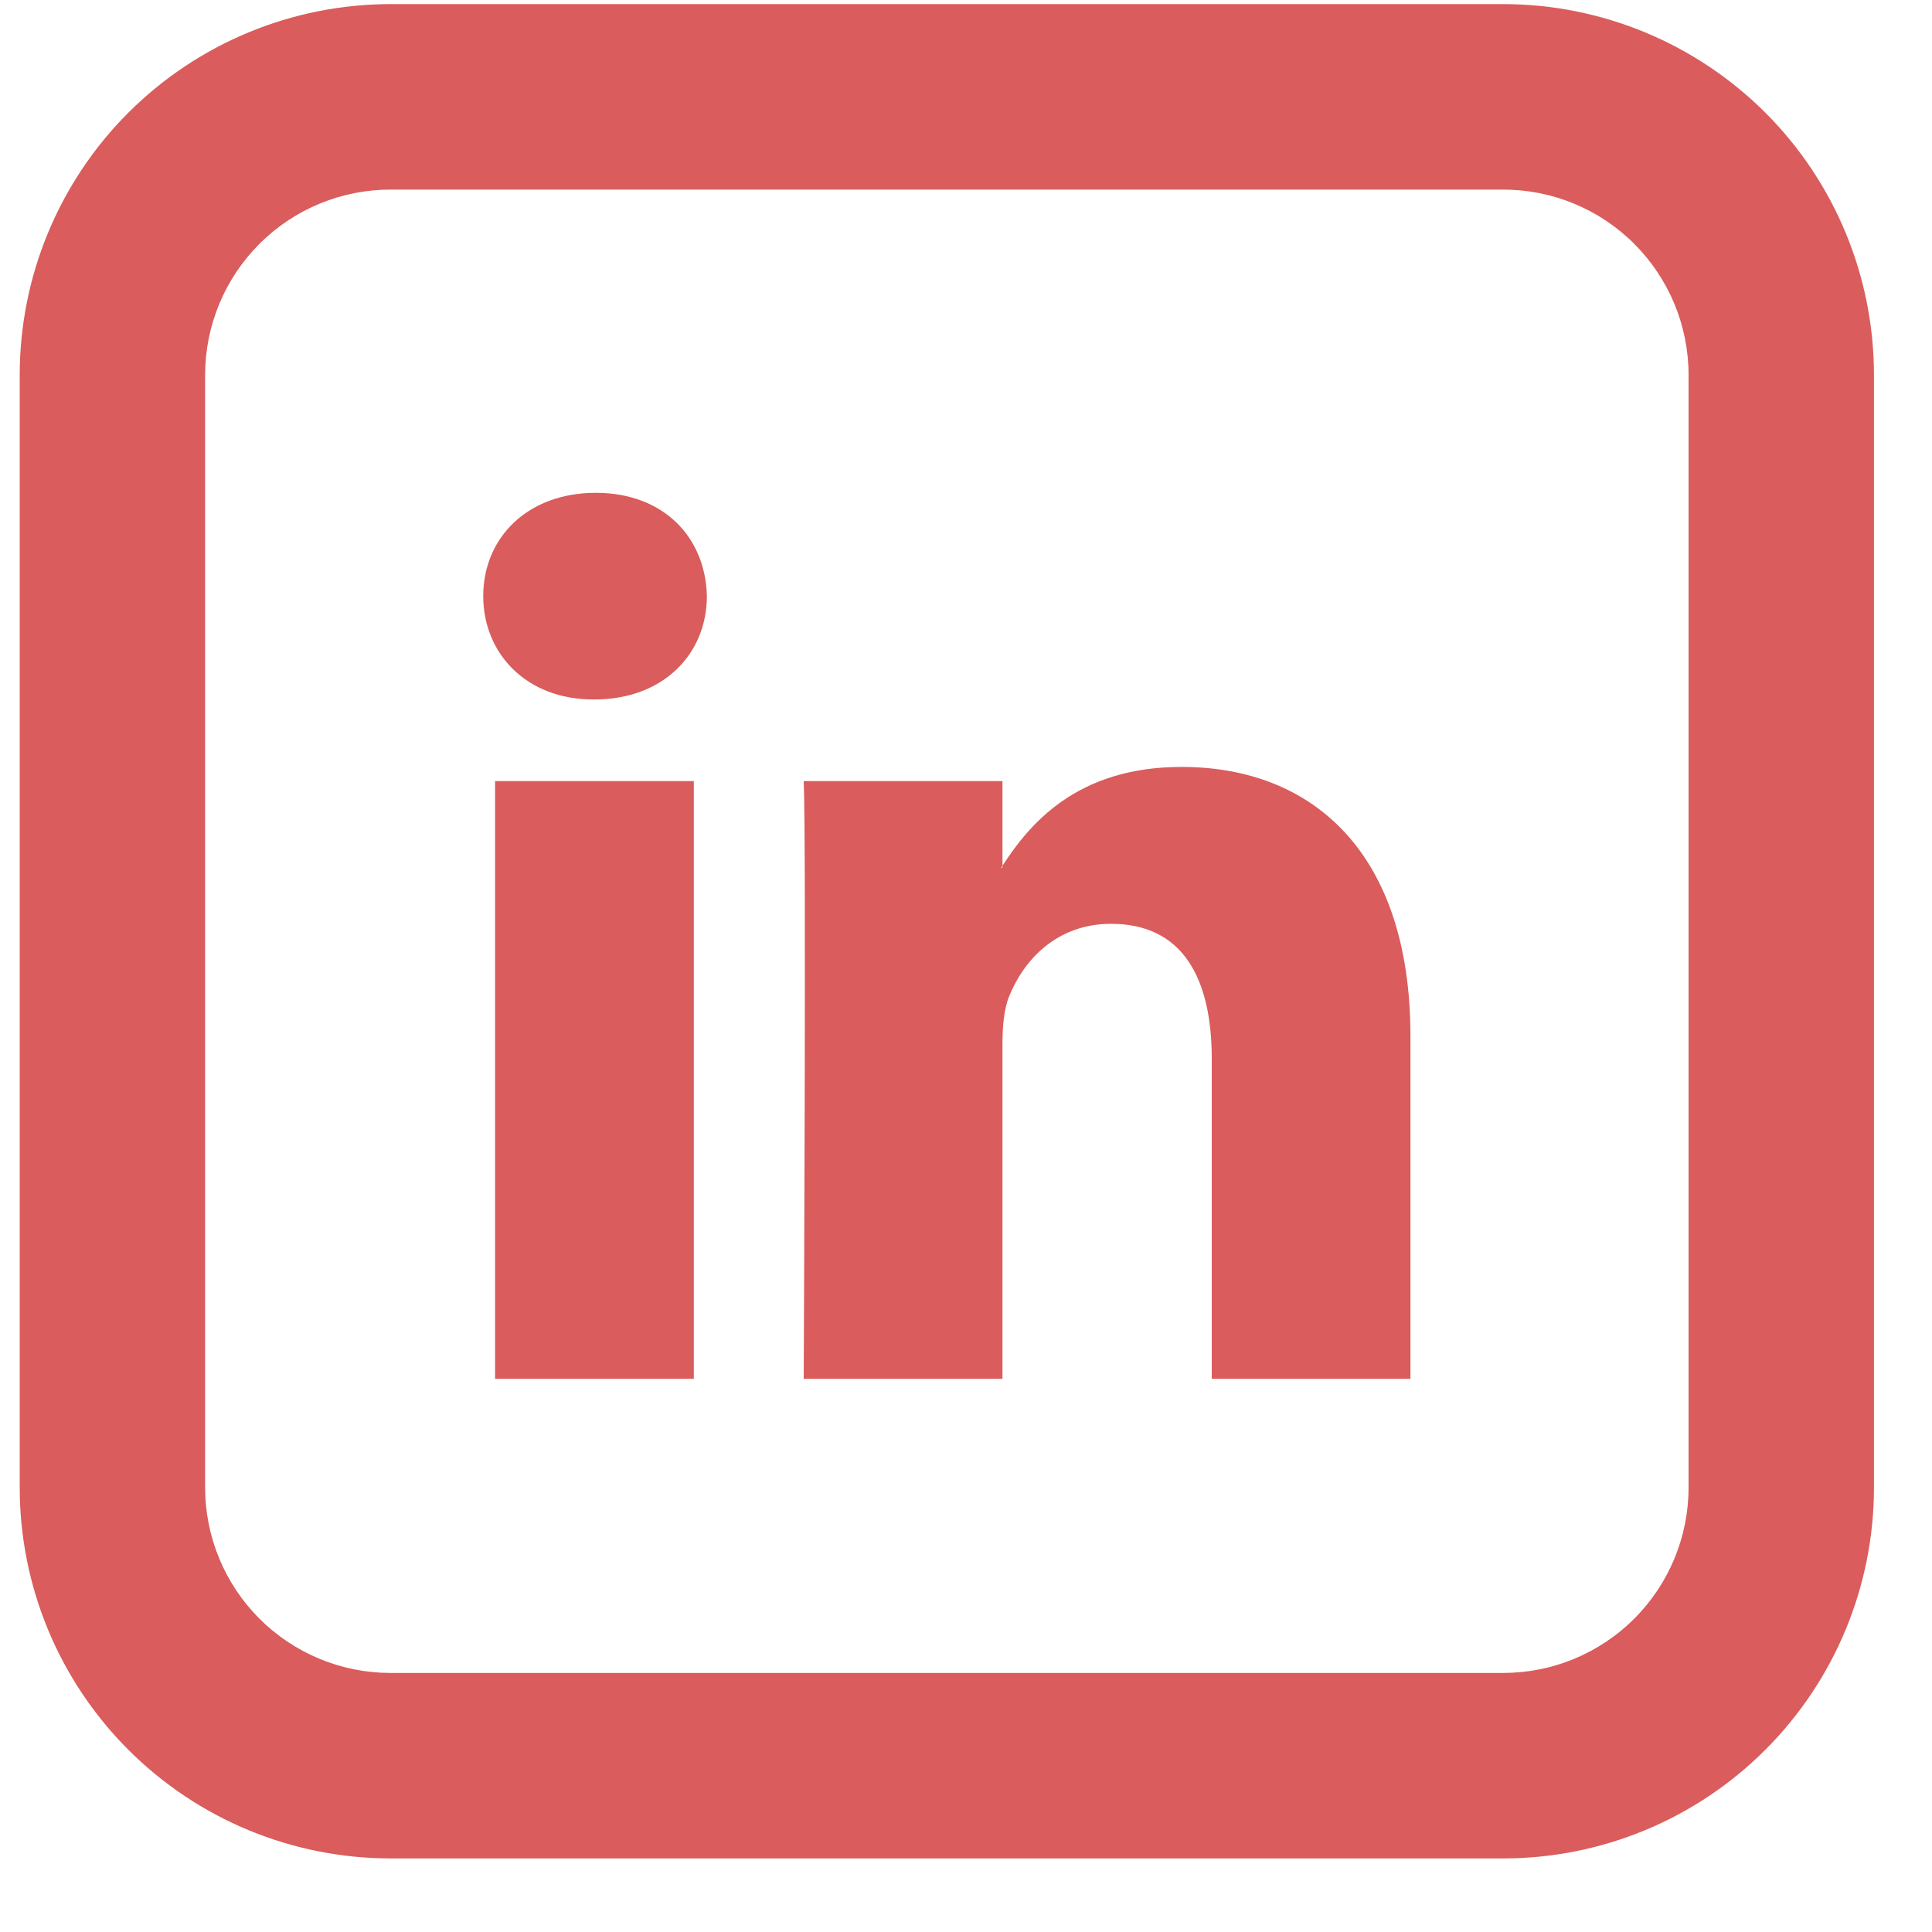
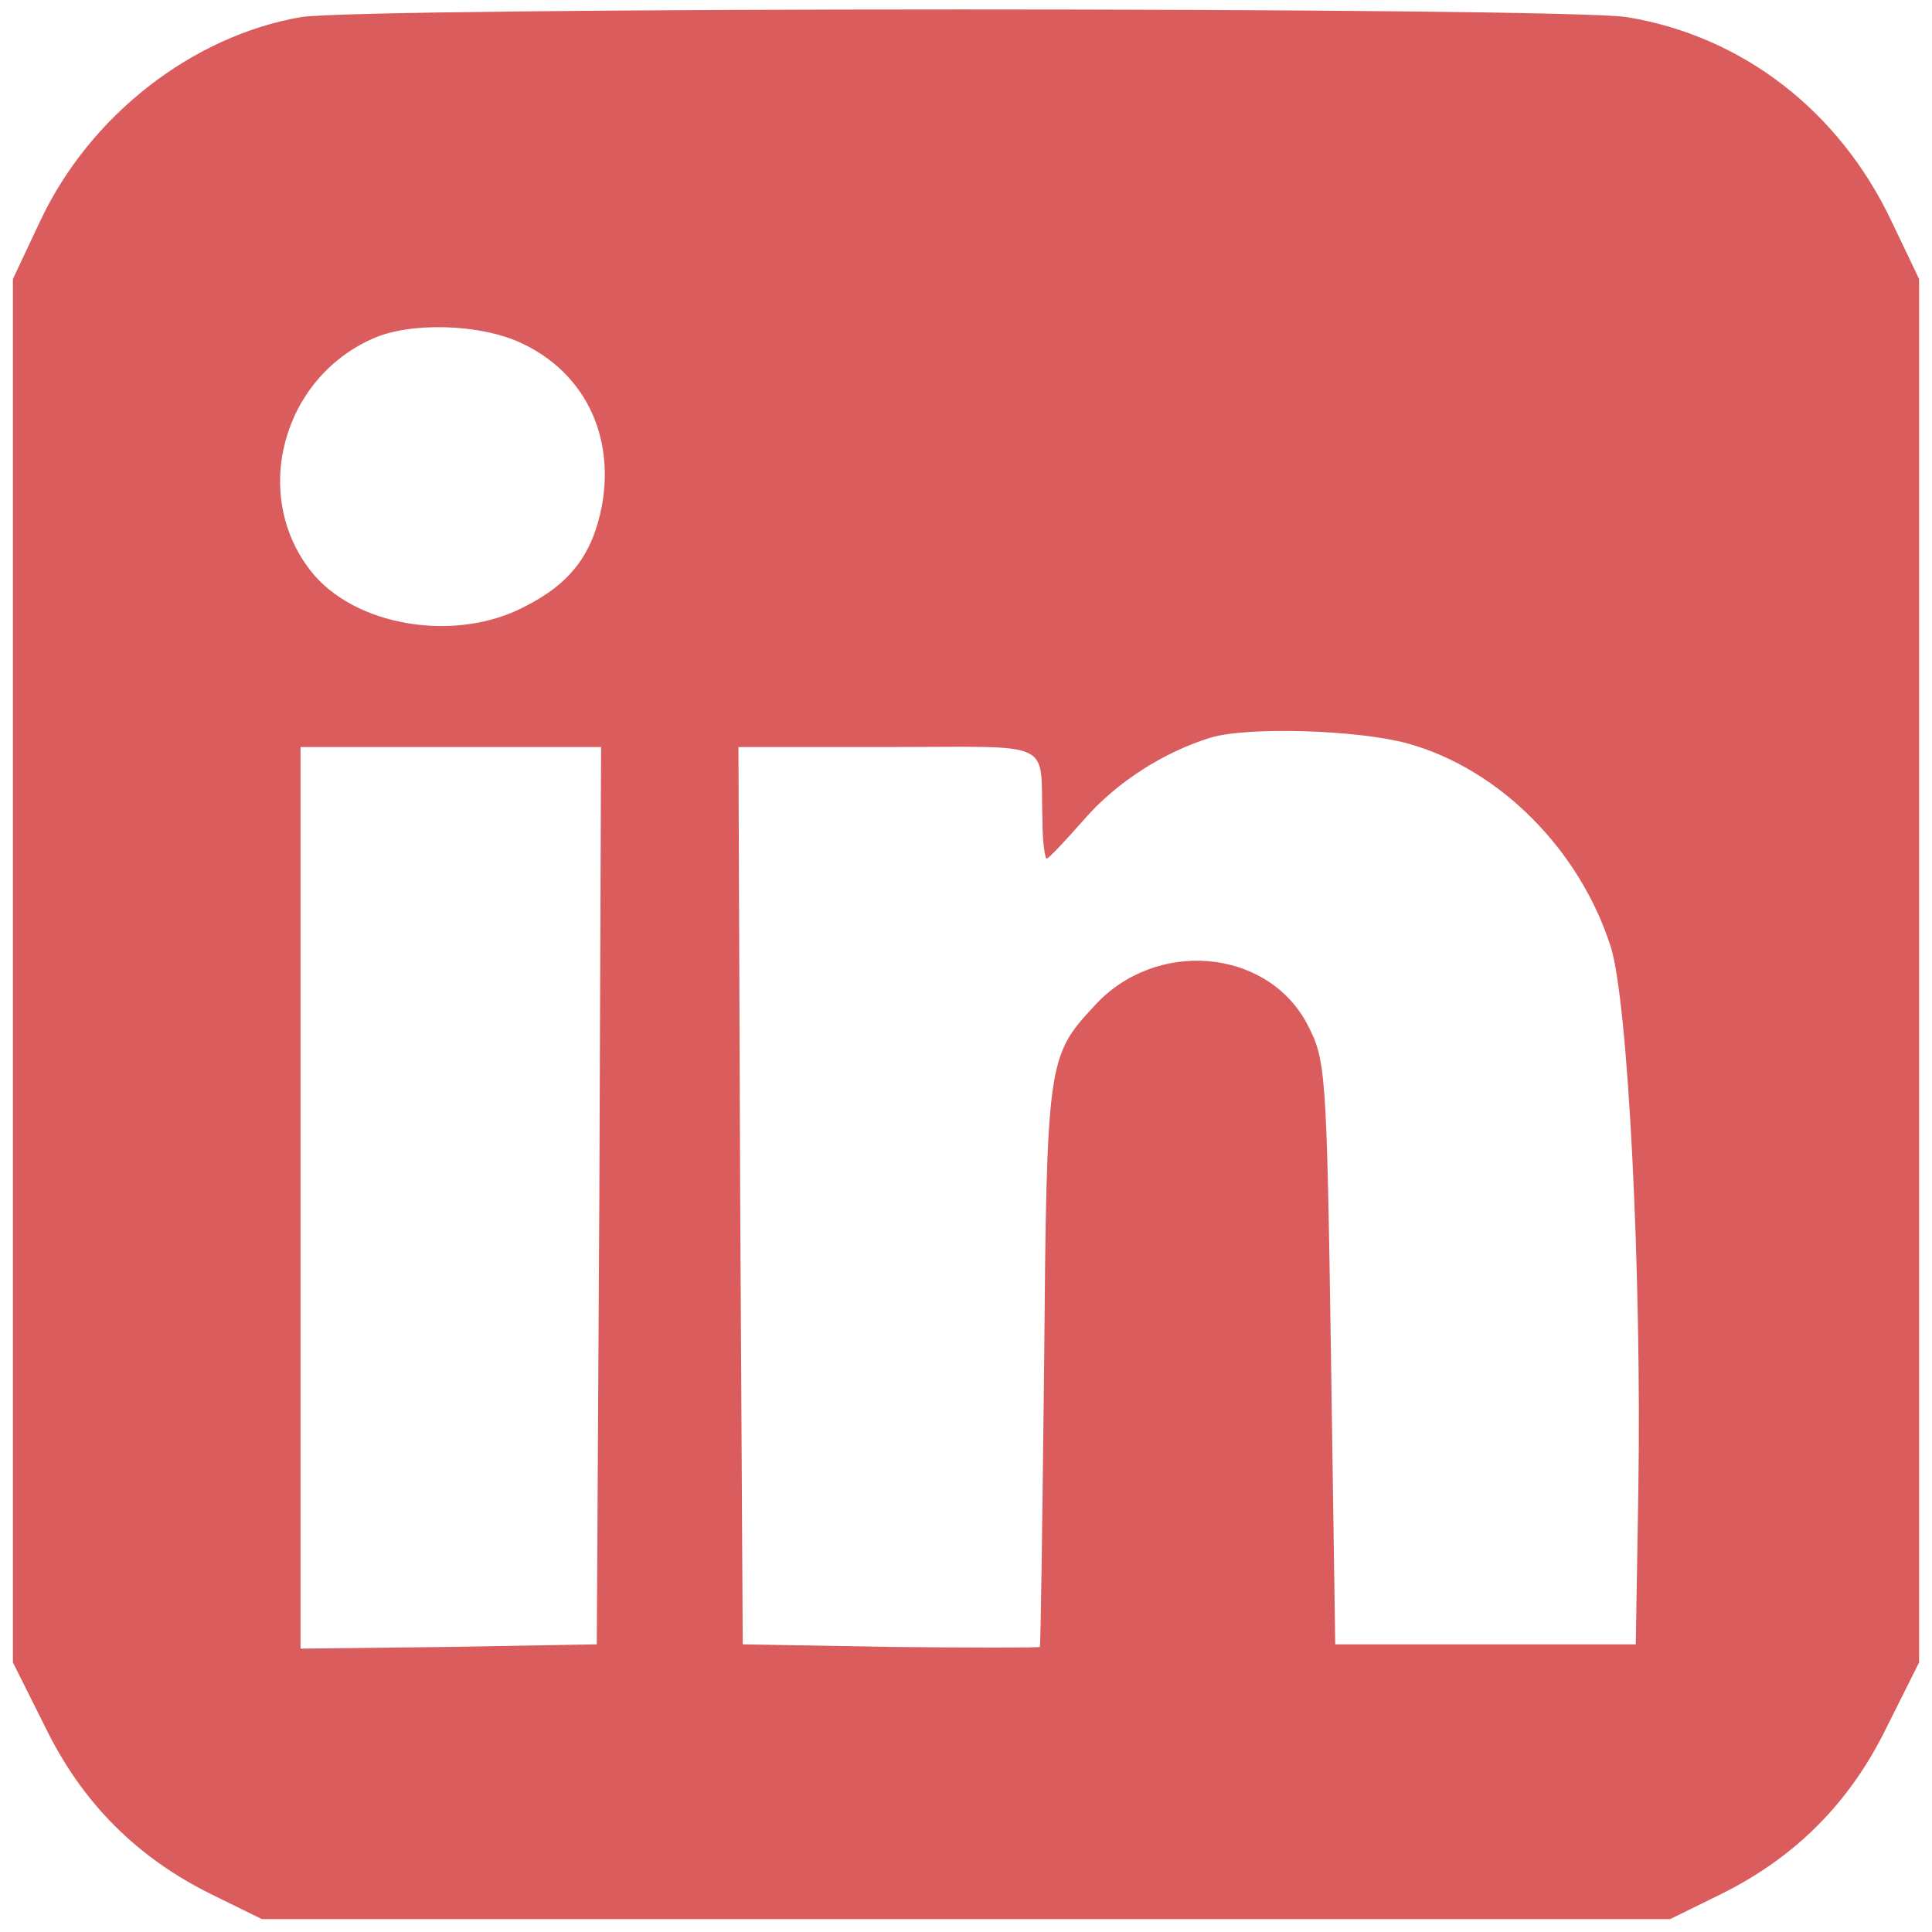
- <svg xmlns="http://www.w3.org/2000/svg" width="24" height="24" viewBox="0 0 24 24" fill="none">
-   <path fill-rule="evenodd" clip-rule="evenodd" d="M3.223 3.029C3.655 2.597 4.241 2.355 4.852 2.355H18.673C19.284 2.355 19.869 2.597 20.301 3.029C20.733 3.461 20.976 4.047 20.976 4.658V18.479C20.976 19.09 20.733 19.676 20.301 20.108C19.869 20.54 19.284 20.782 18.673 20.782H4.852C4.241 20.782 3.655 20.54 3.223 20.108C2.791 19.676 2.548 19.09 2.548 18.479V4.658C2.548 4.047 2.791 3.461 3.223 3.029ZM18.673 0.051H4.852C3.63 0.051 2.458 0.537 1.594 1.4C0.73 2.264 0.245 3.436 0.245 4.658V18.479C0.245 19.701 0.73 20.872 1.594 21.736C2.458 22.601 3.63 23.086 4.852 23.086H18.673C19.894 23.086 21.066 22.601 21.93 21.736C22.794 20.872 23.279 19.701 23.279 18.479V4.658C23.279 3.436 22.794 2.264 21.93 1.4C21.066 0.537 19.894 0.051 18.673 0.051ZM17.521 17.128V12.87C17.521 10.589 16.302 9.527 14.678 9.527C13.367 9.527 12.781 10.248 12.453 10.755V10.778H12.437L12.453 10.754V9.703H9.984C10.017 10.399 9.984 17.128 9.984 17.128H12.453V12.98C12.453 12.759 12.47 12.538 12.535 12.379C12.713 11.935 13.12 11.476 13.802 11.476C14.696 11.476 15.053 12.157 15.053 13.154V17.128H17.521ZM6.003 7.405C6.003 6.677 6.556 6.122 7.401 6.122C8.246 6.122 8.765 6.677 8.781 7.405C8.781 8.118 8.246 8.689 7.384 8.689H7.368C6.54 8.689 6.003 8.119 6.003 7.405ZM8.619 17.128H6.15V9.703H8.619V17.128Z" fill="#DA5C5C" />
+ <svg xmlns="http://www.w3.org/2000/svg" version="1.0" width="20pt" height="20pt" viewBox="0 0 225 225" preserveAspectRatio="xMidYMid meet">
+   <g transform="translate(0,225) scale(0.1,-0.1)" fill="#da5c5c" stroke="none">
+     <path d="M350 2230 c-126 -22 -245 -114 -303 -237 l-32 -68 0 -806 0 -805 38 -76 c43 -88 107 -152 195 -195 l57 -28 820 0 820 0 57 28 c88 43 152 107 195 195 l38 76 0 805 0 806 -32 67 c-61 129 -174 216 -308 238 -71 12 -1477 12 -1545 0z m256 -379 c74 -34 110 -107 95 -190 -11 -57 -37 -91 -91 -118 -81 -42 -198 -22 -248 42 -70 89 -33 225 73 271 43 19 123 17 171 -5z m1034 -467 c107 -30 200 -124 236 -237 20 -64 36 -378 32 -634 l-3 -178 -175 0 -175 0 -5 340 c-5 331 -6 341 -28 383 -47 88 -177 99 -248 20 -54 -58 -55 -65 -58 -416 -2 -180 -4 -328 -5 -330 -1 -1 -79 -1 -173 0 l-173 3 -3 523 -2 522 175 0 c197 0 176 10 179 -85 0 -25 3 -45 5 -45 2 0 21 20 43 45 38 44 93 79 148 96 44 13 172 9 230 -7z m-942 -526 l-3 -523 -172 -3 -173 -2 0 525 0 525 175 0 175 0 -2 -522z" />
+   </g>
</svg>
